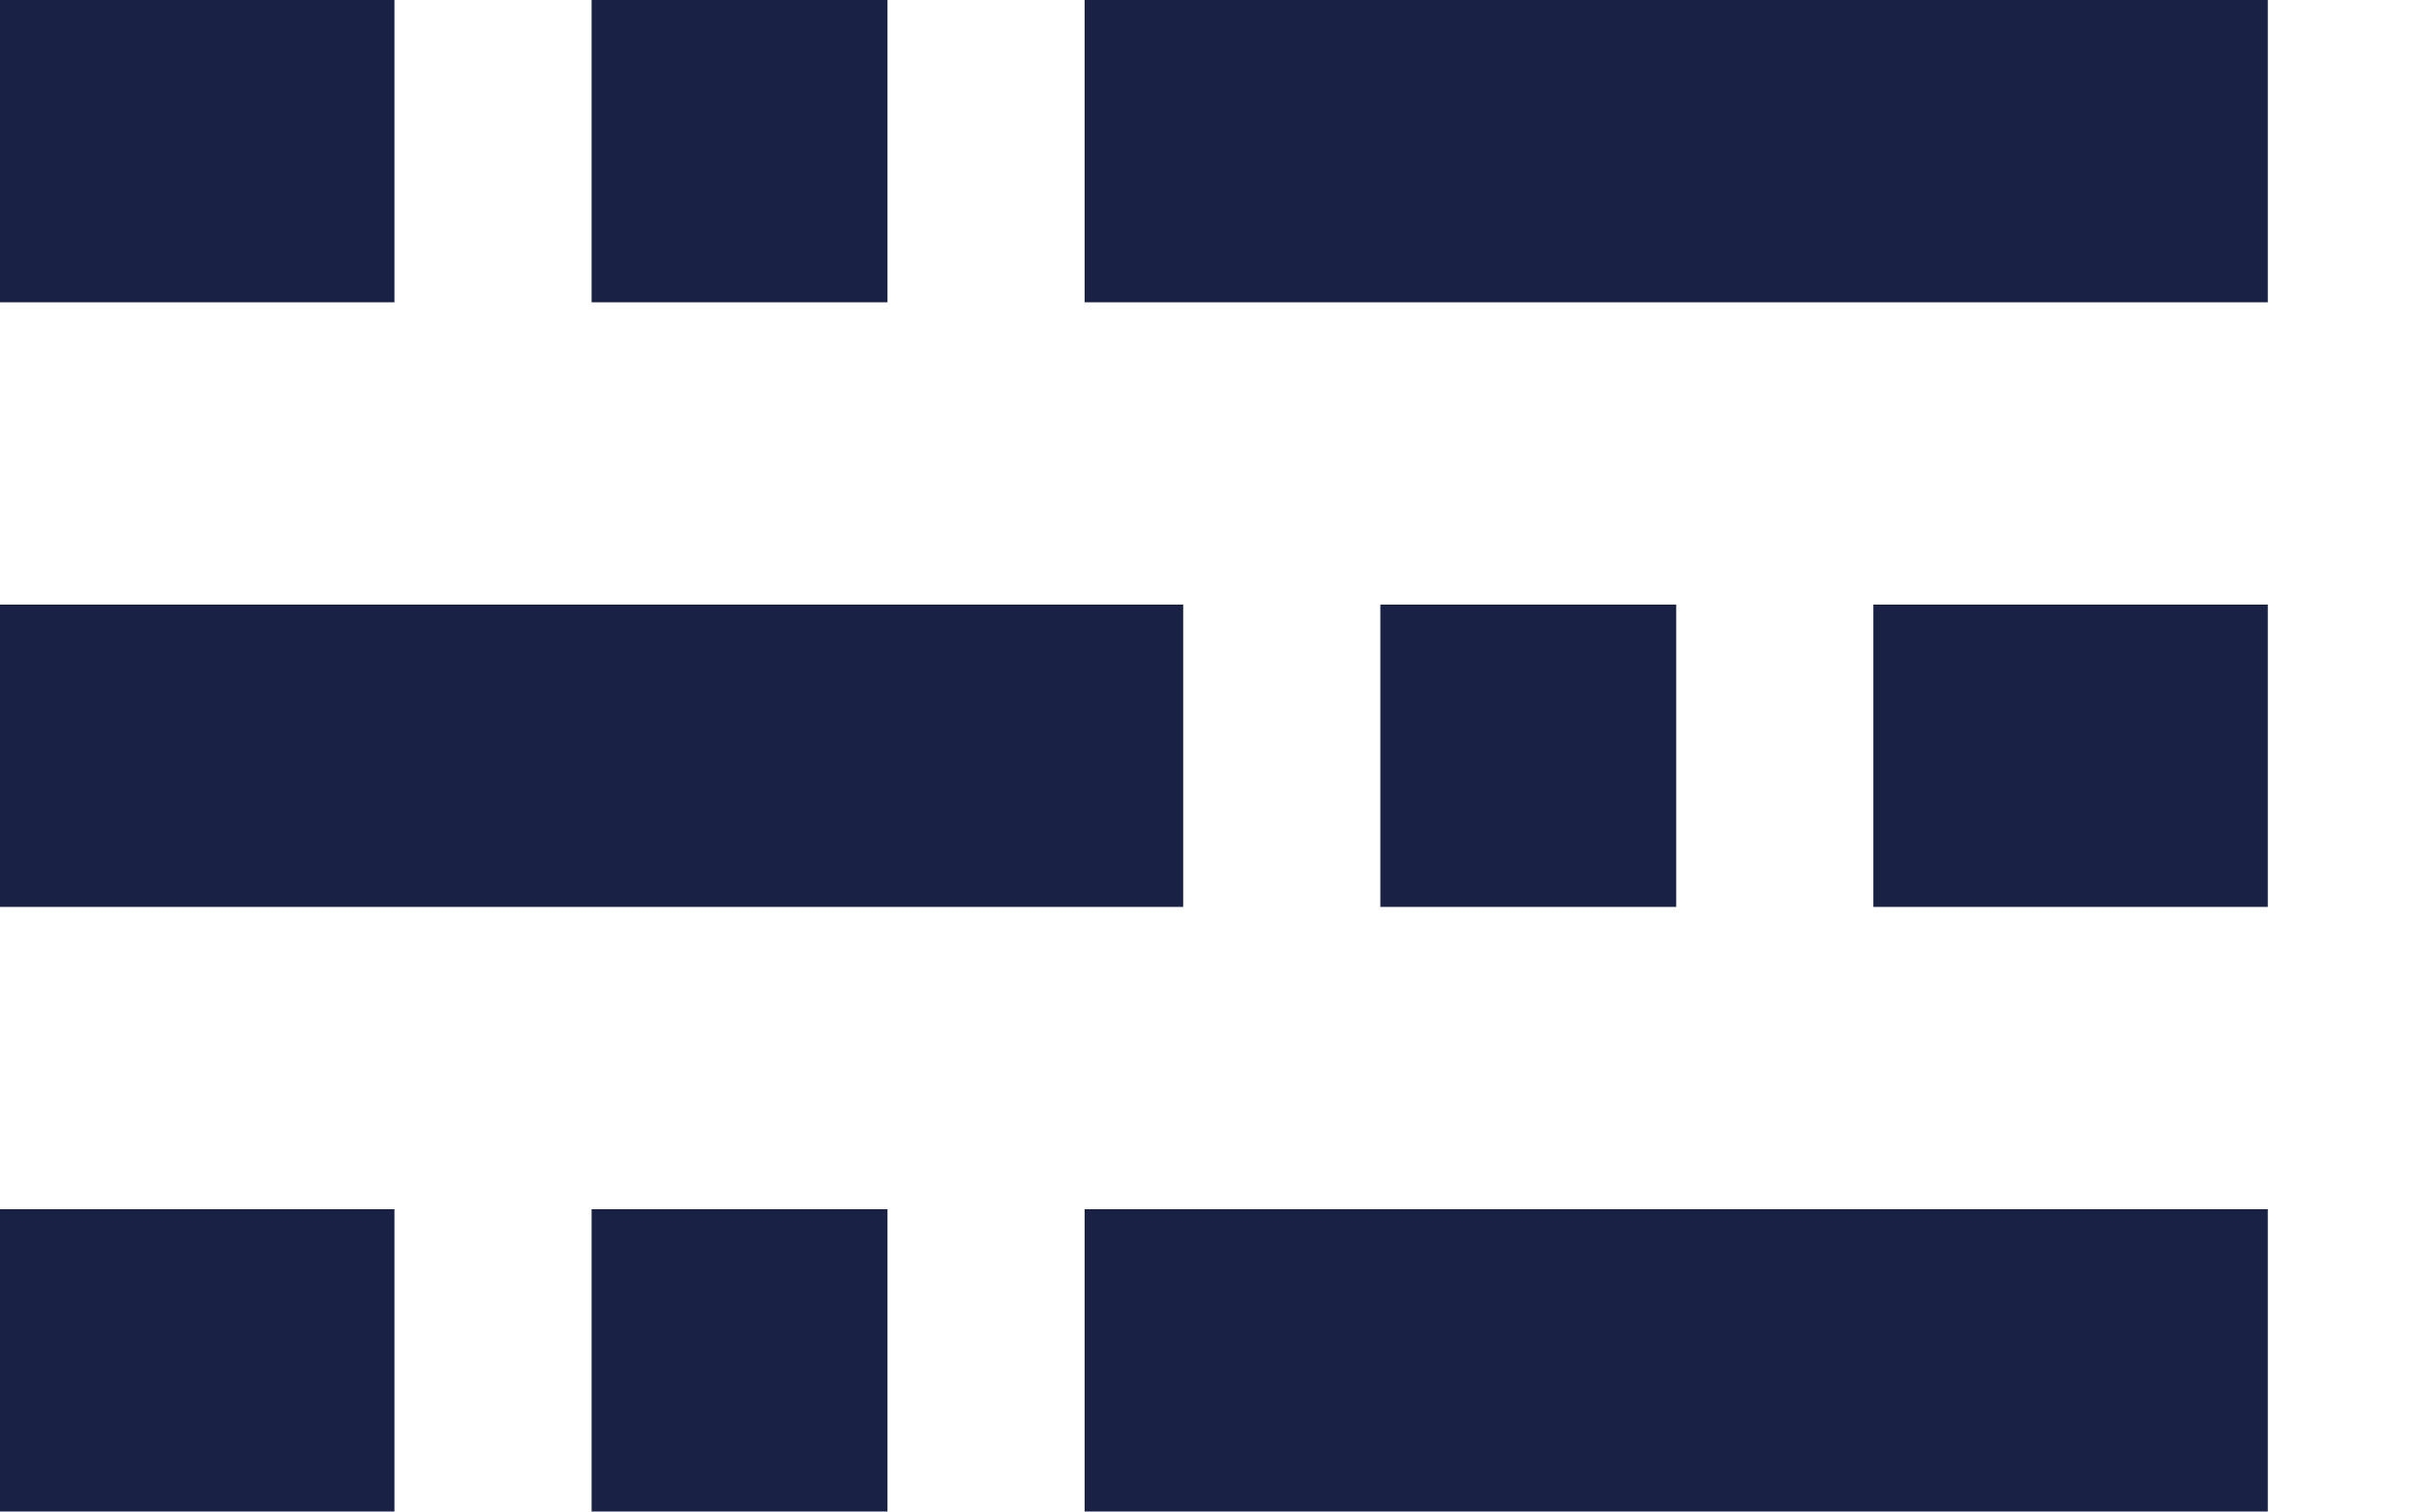
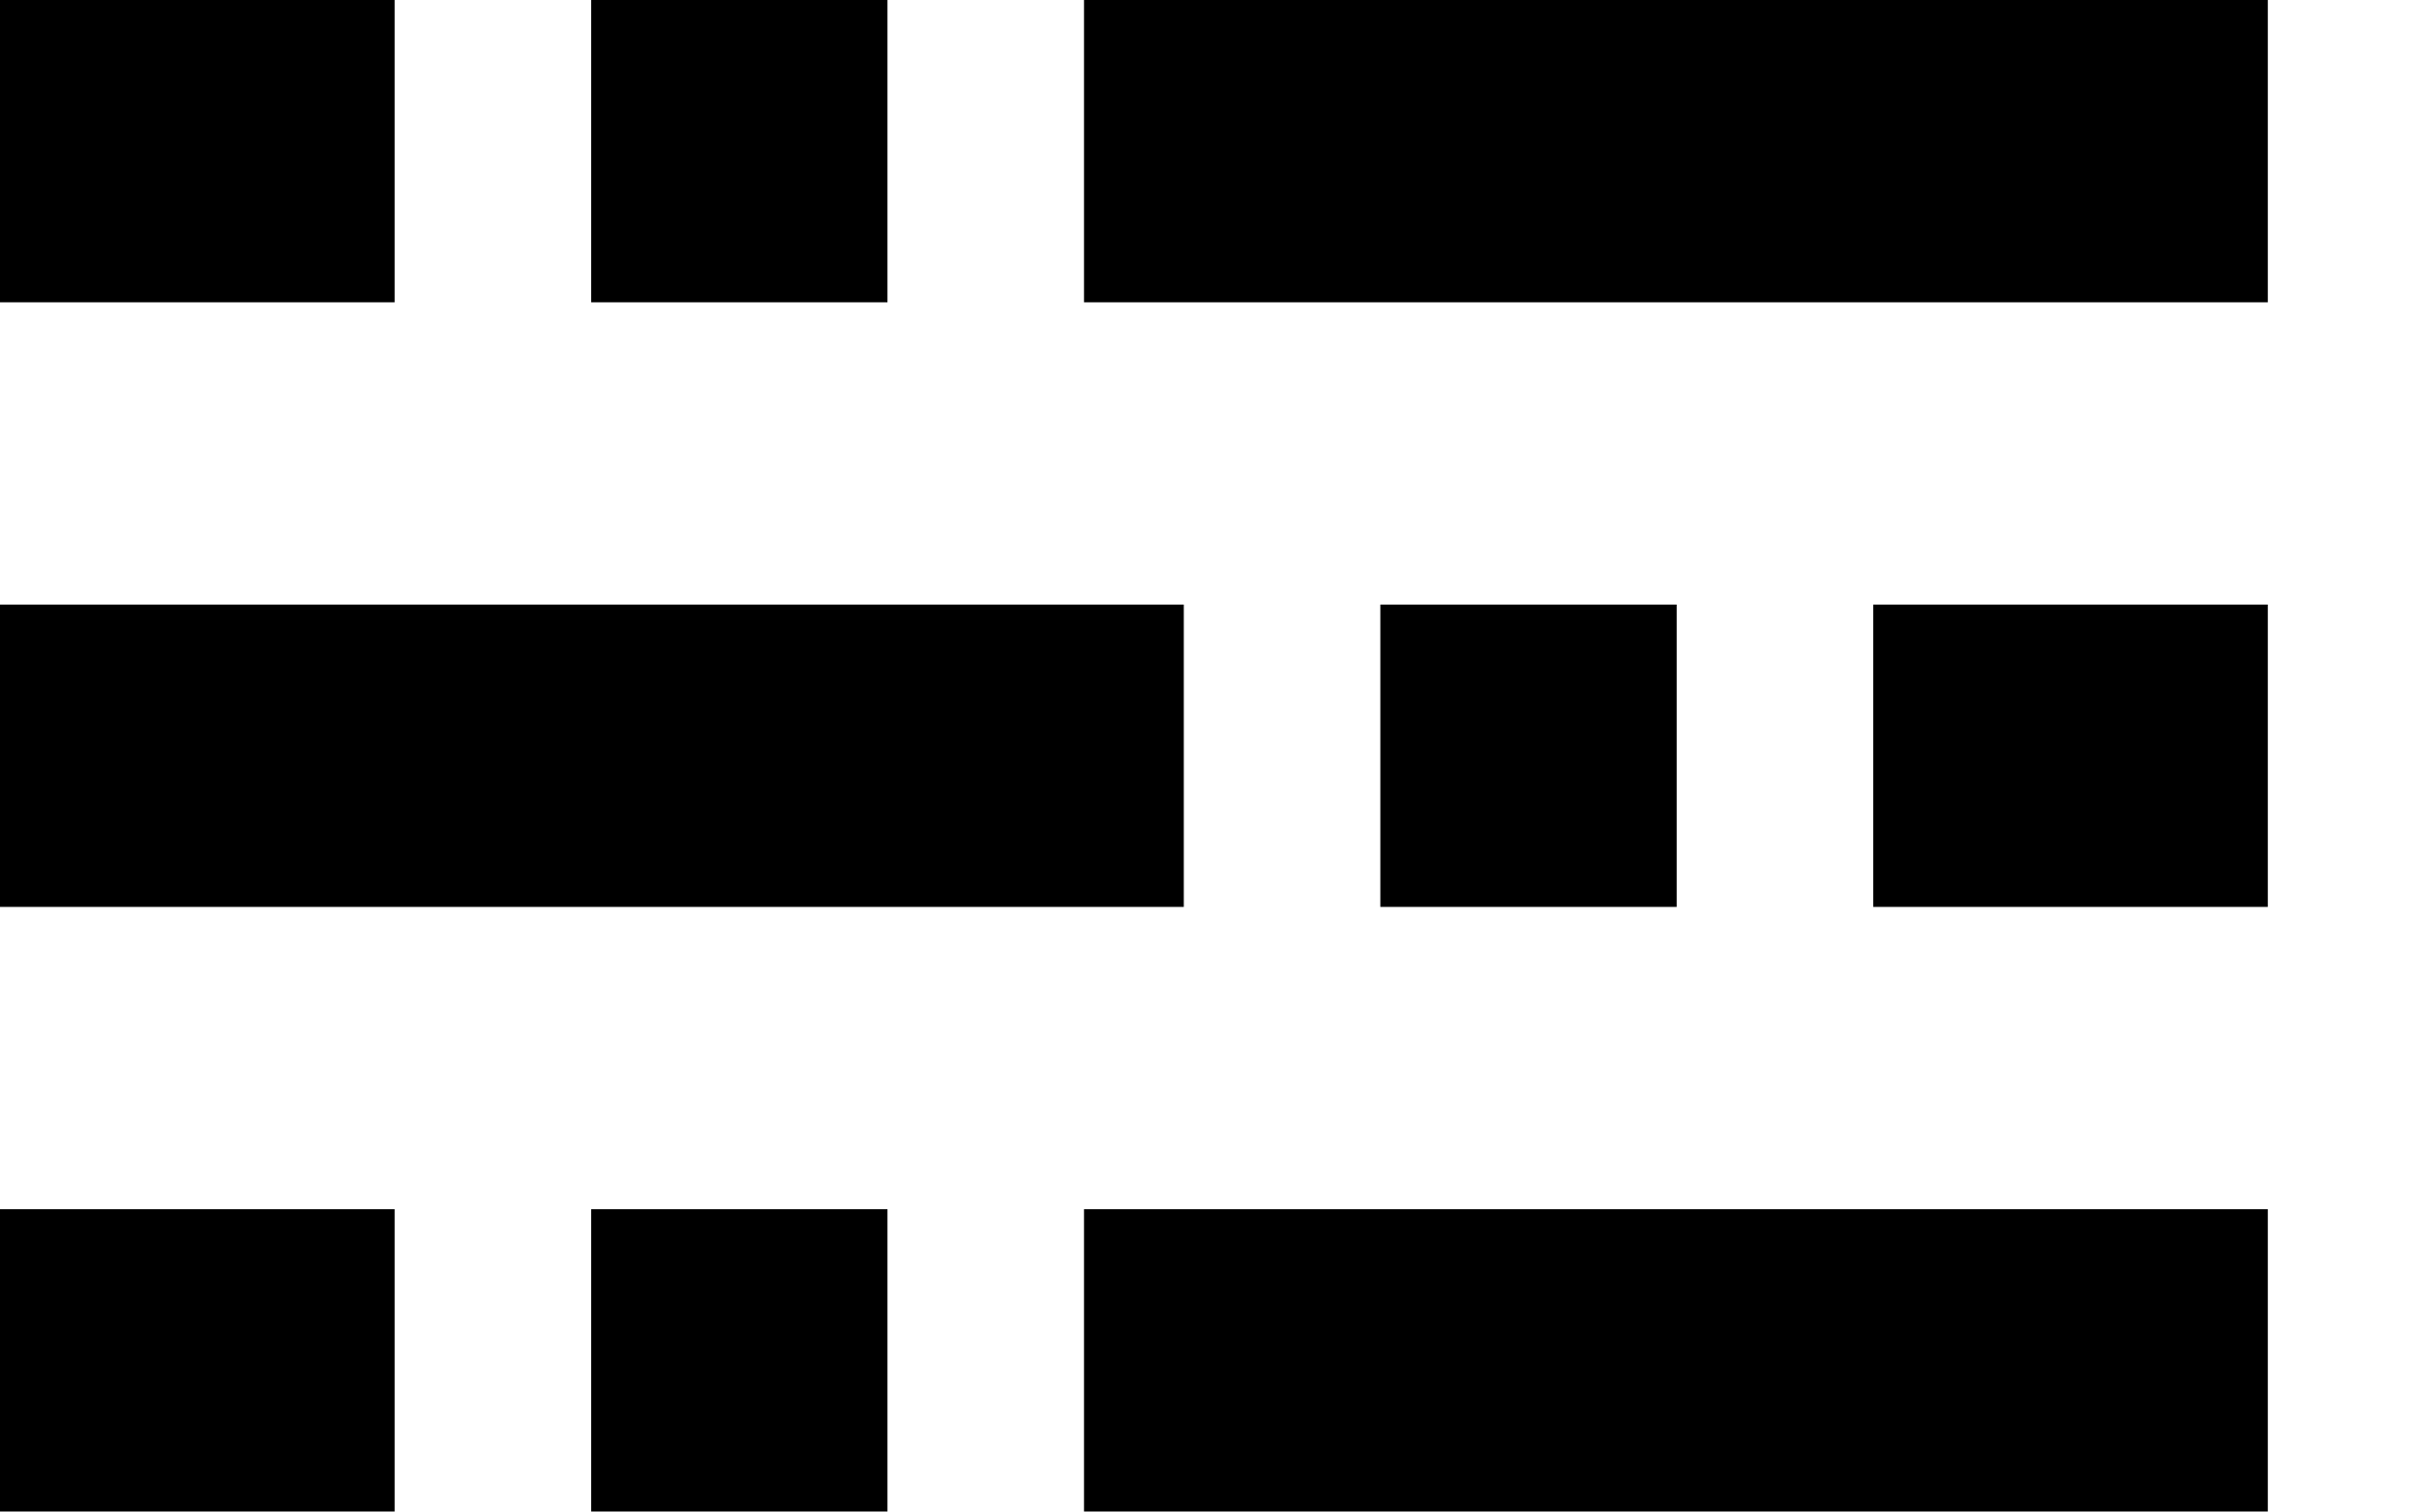
- <svg xmlns="http://www.w3.org/2000/svg" width="16" height="10" viewBox="0 0 16 10" fill="none">
-   <rect x="7.174" width="7.826" height="2" fill="#192144" />
-   <rect x="7.174" y="8" width="7.826" height="2" fill="#192144" />
-   <rect y="4" width="7.826" height="2" fill="#192144" />
-   <rect x="3.913" width="1.957" height="2" fill="#192144" />
-   <rect x="3.913" y="8" width="1.957" height="2" fill="#192144" />
-   <rect x="9.13" y="4" width="1.957" height="2" fill="#192144" />
-   <rect width="2.609" height="2" fill="#192144" />
-   <rect y="8" width="2.609" height="2" fill="#192144" />
-   <rect x="12.391" y="4" width="2.609" height="2" fill="#192144" />
+ <svg xmlns="http://www.w3.org/2000/svg" viewBox="0 0 16 10">
+   <path fill-rule="evenodd" clip-rule="evenodd" d="M7.17 0H15v2H7.17zM7.17 8H15v2H7.17zM0 4h7.83v2H0zM3.91 0h1.96v2H3.91zM3.91 8h1.96v2H3.91zM9.13 4h1.96v2H9.13zM0 0h2.61v2H0zM0 8h2.61v2H0zM12.39 4H15v2h-2.61z" />
</svg>
